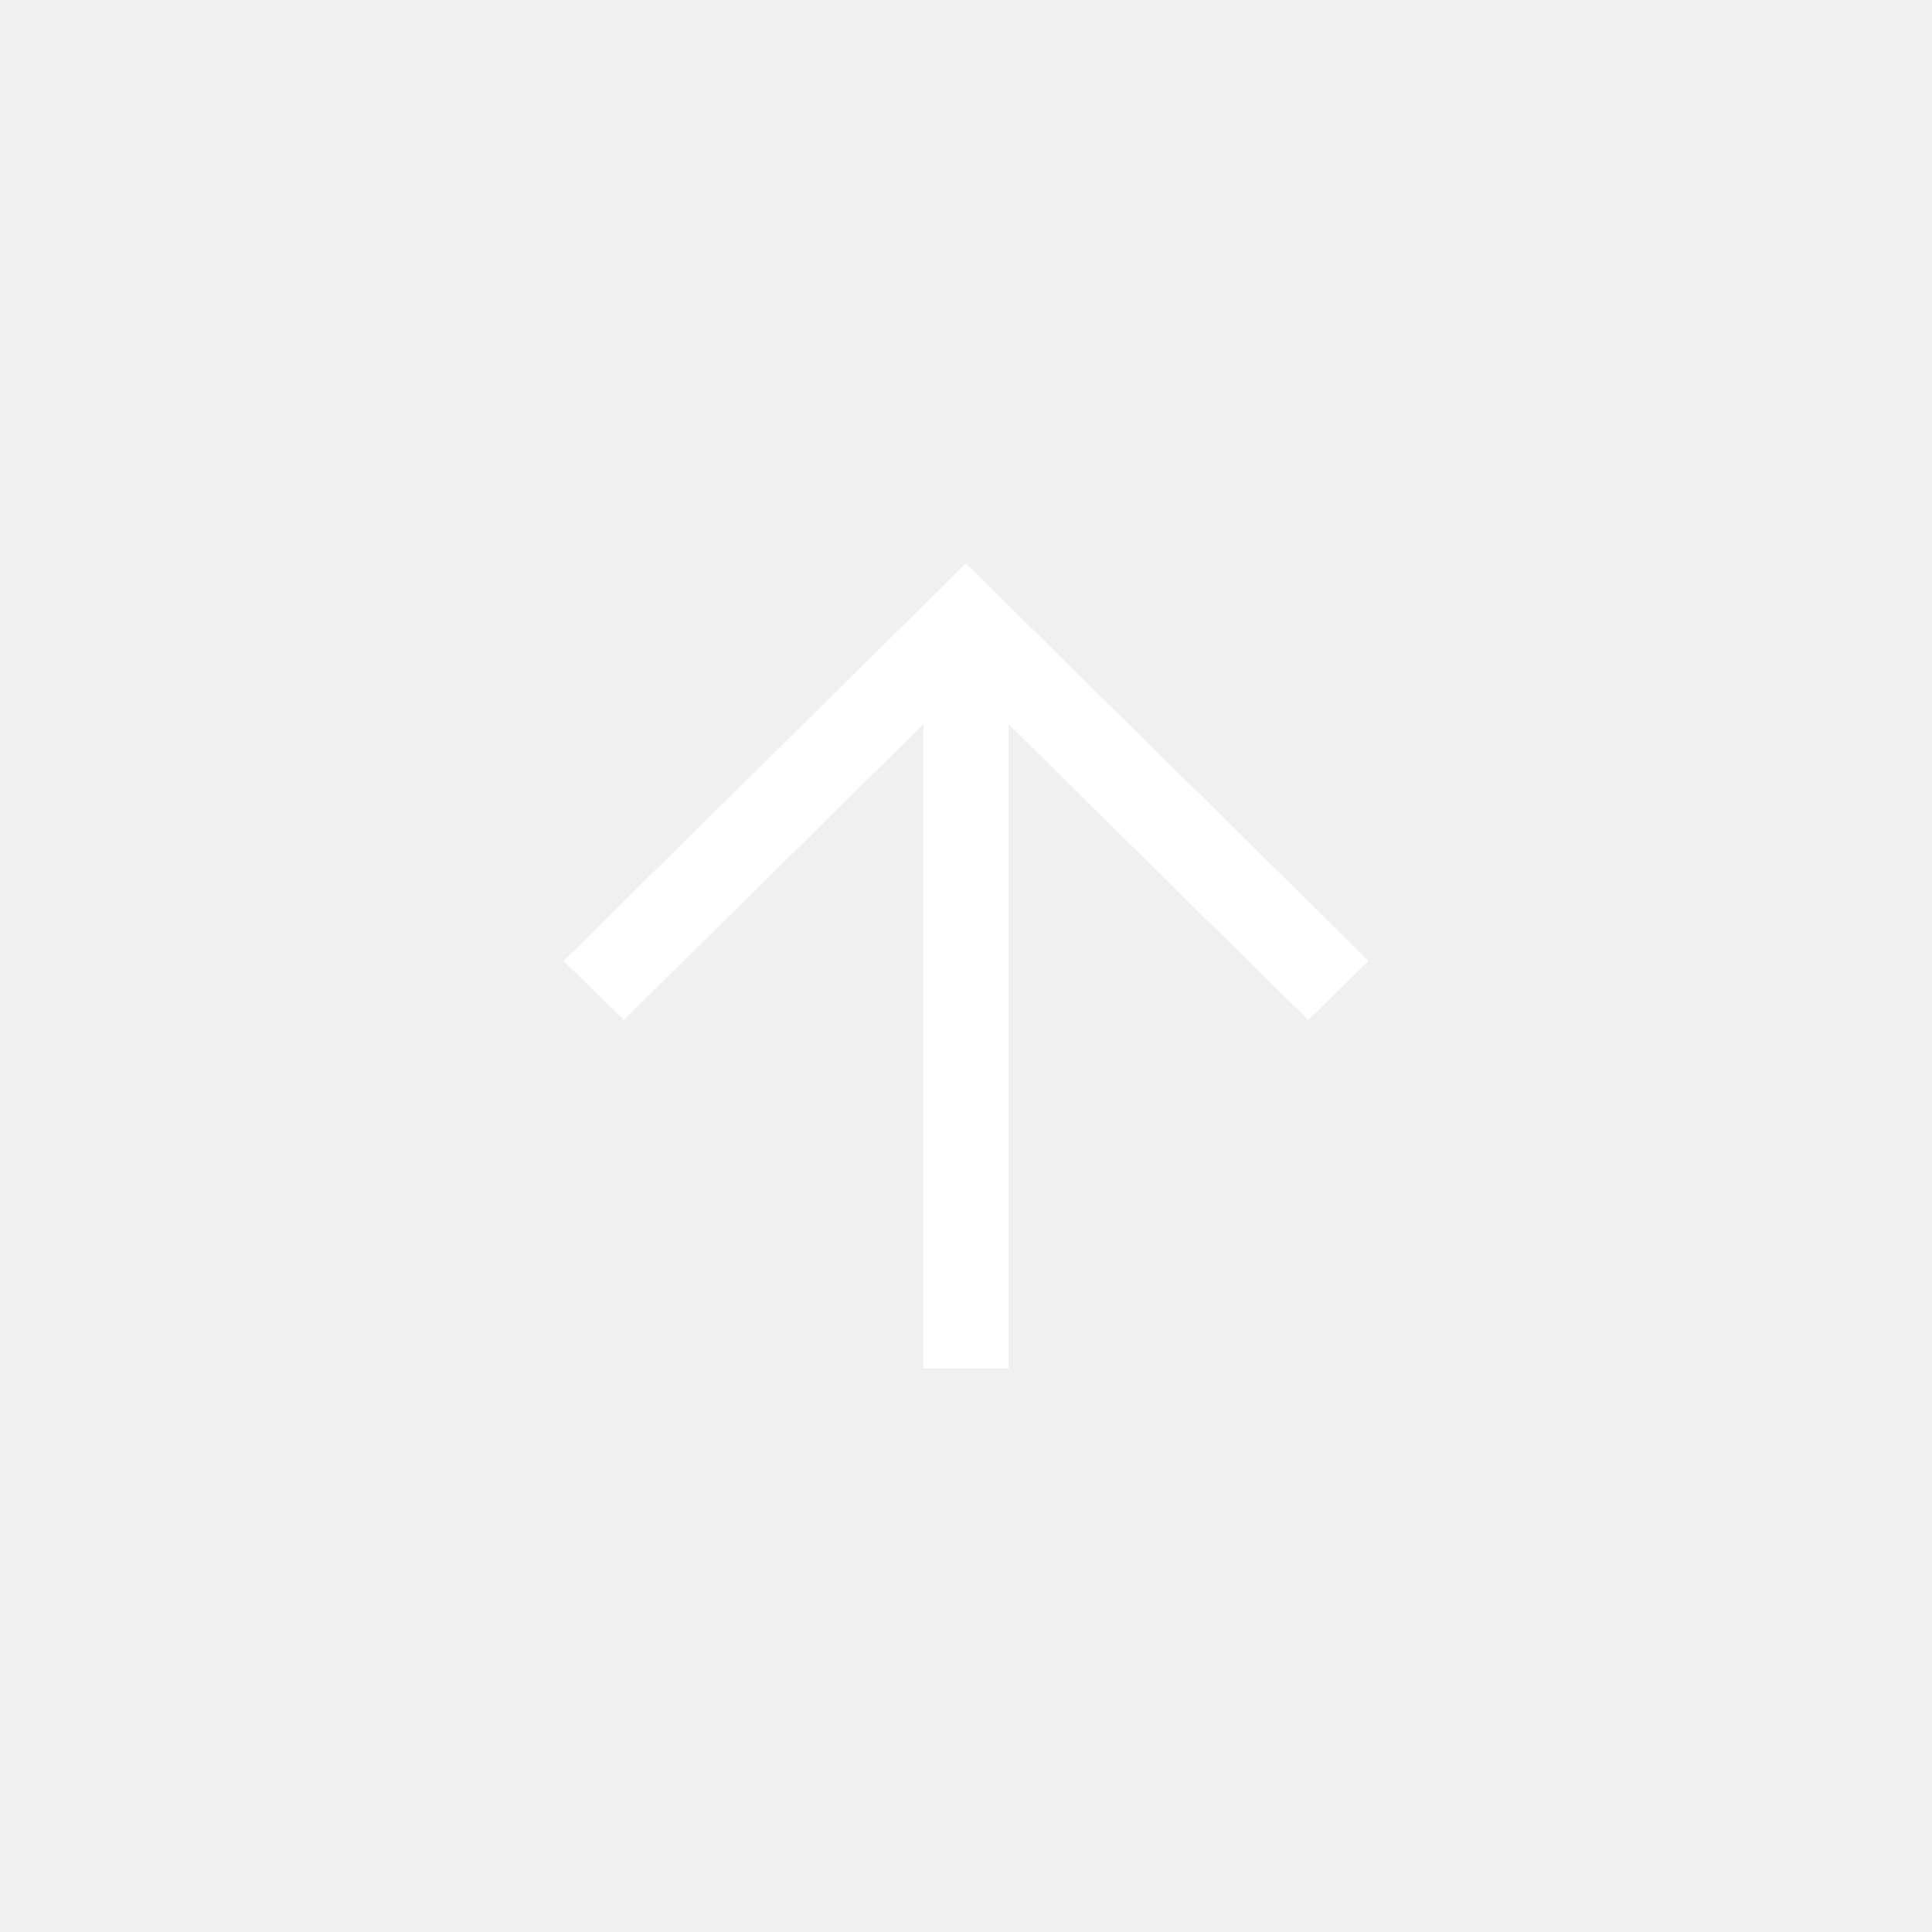
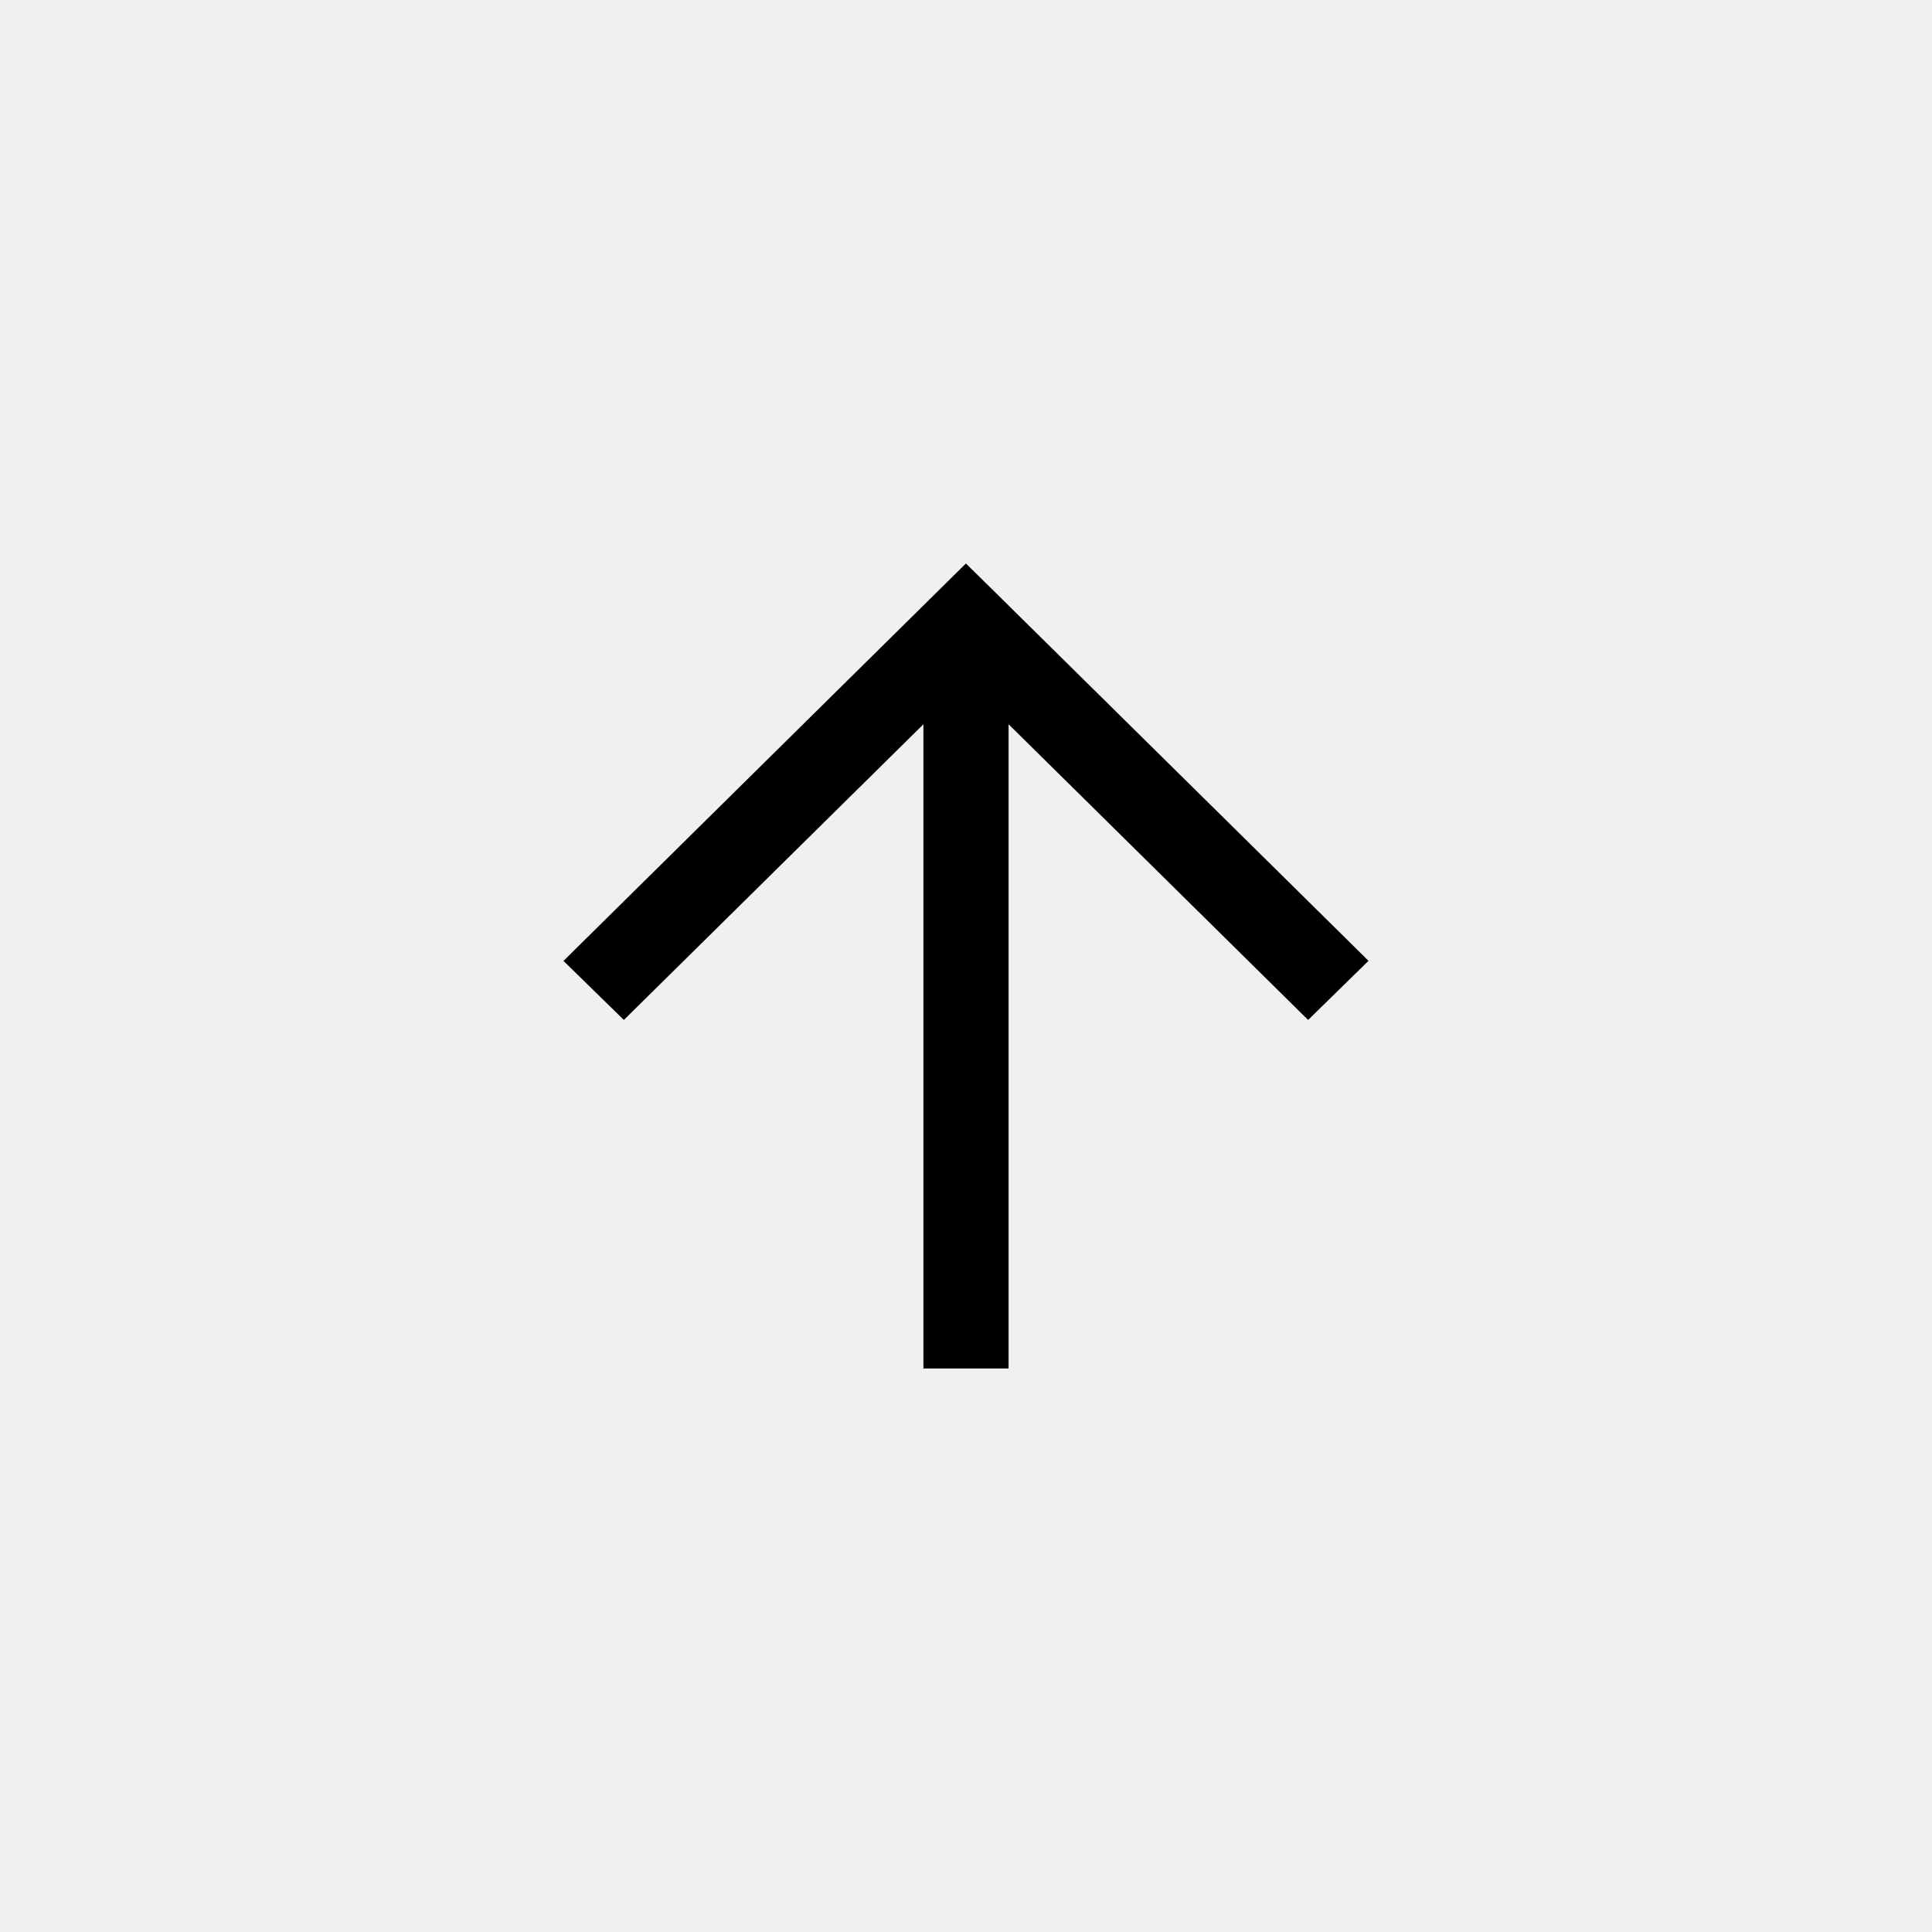
<svg xmlns="http://www.w3.org/2000/svg" width="24" height="24" viewBox="0 0 24 24" fill="none">
-   <path d="M16.25 12.67L15.877 12.302L12.529 8.997L12.529 17L11.471 17L11.471 8.997L8.123 12.302L7.75 12.67L7 11.937L7.374 11.567L11.624 7.37L11.999 7L12.375 7.37L16.627 11.567L17 11.936L16.25 12.67Z" fill="white" />
+   <path d="M16.25 12.67L15.877 12.302L12.529 8.997L12.529 17L11.471 17L11.471 8.997L8.123 12.302L7.75 12.67L7 11.937L7.374 11.567L11.624 7.37L11.999 7L12.375 7.37L16.627 11.567L17 11.936L16.25 12.67Z" fill="currentColor" />
</svg>
